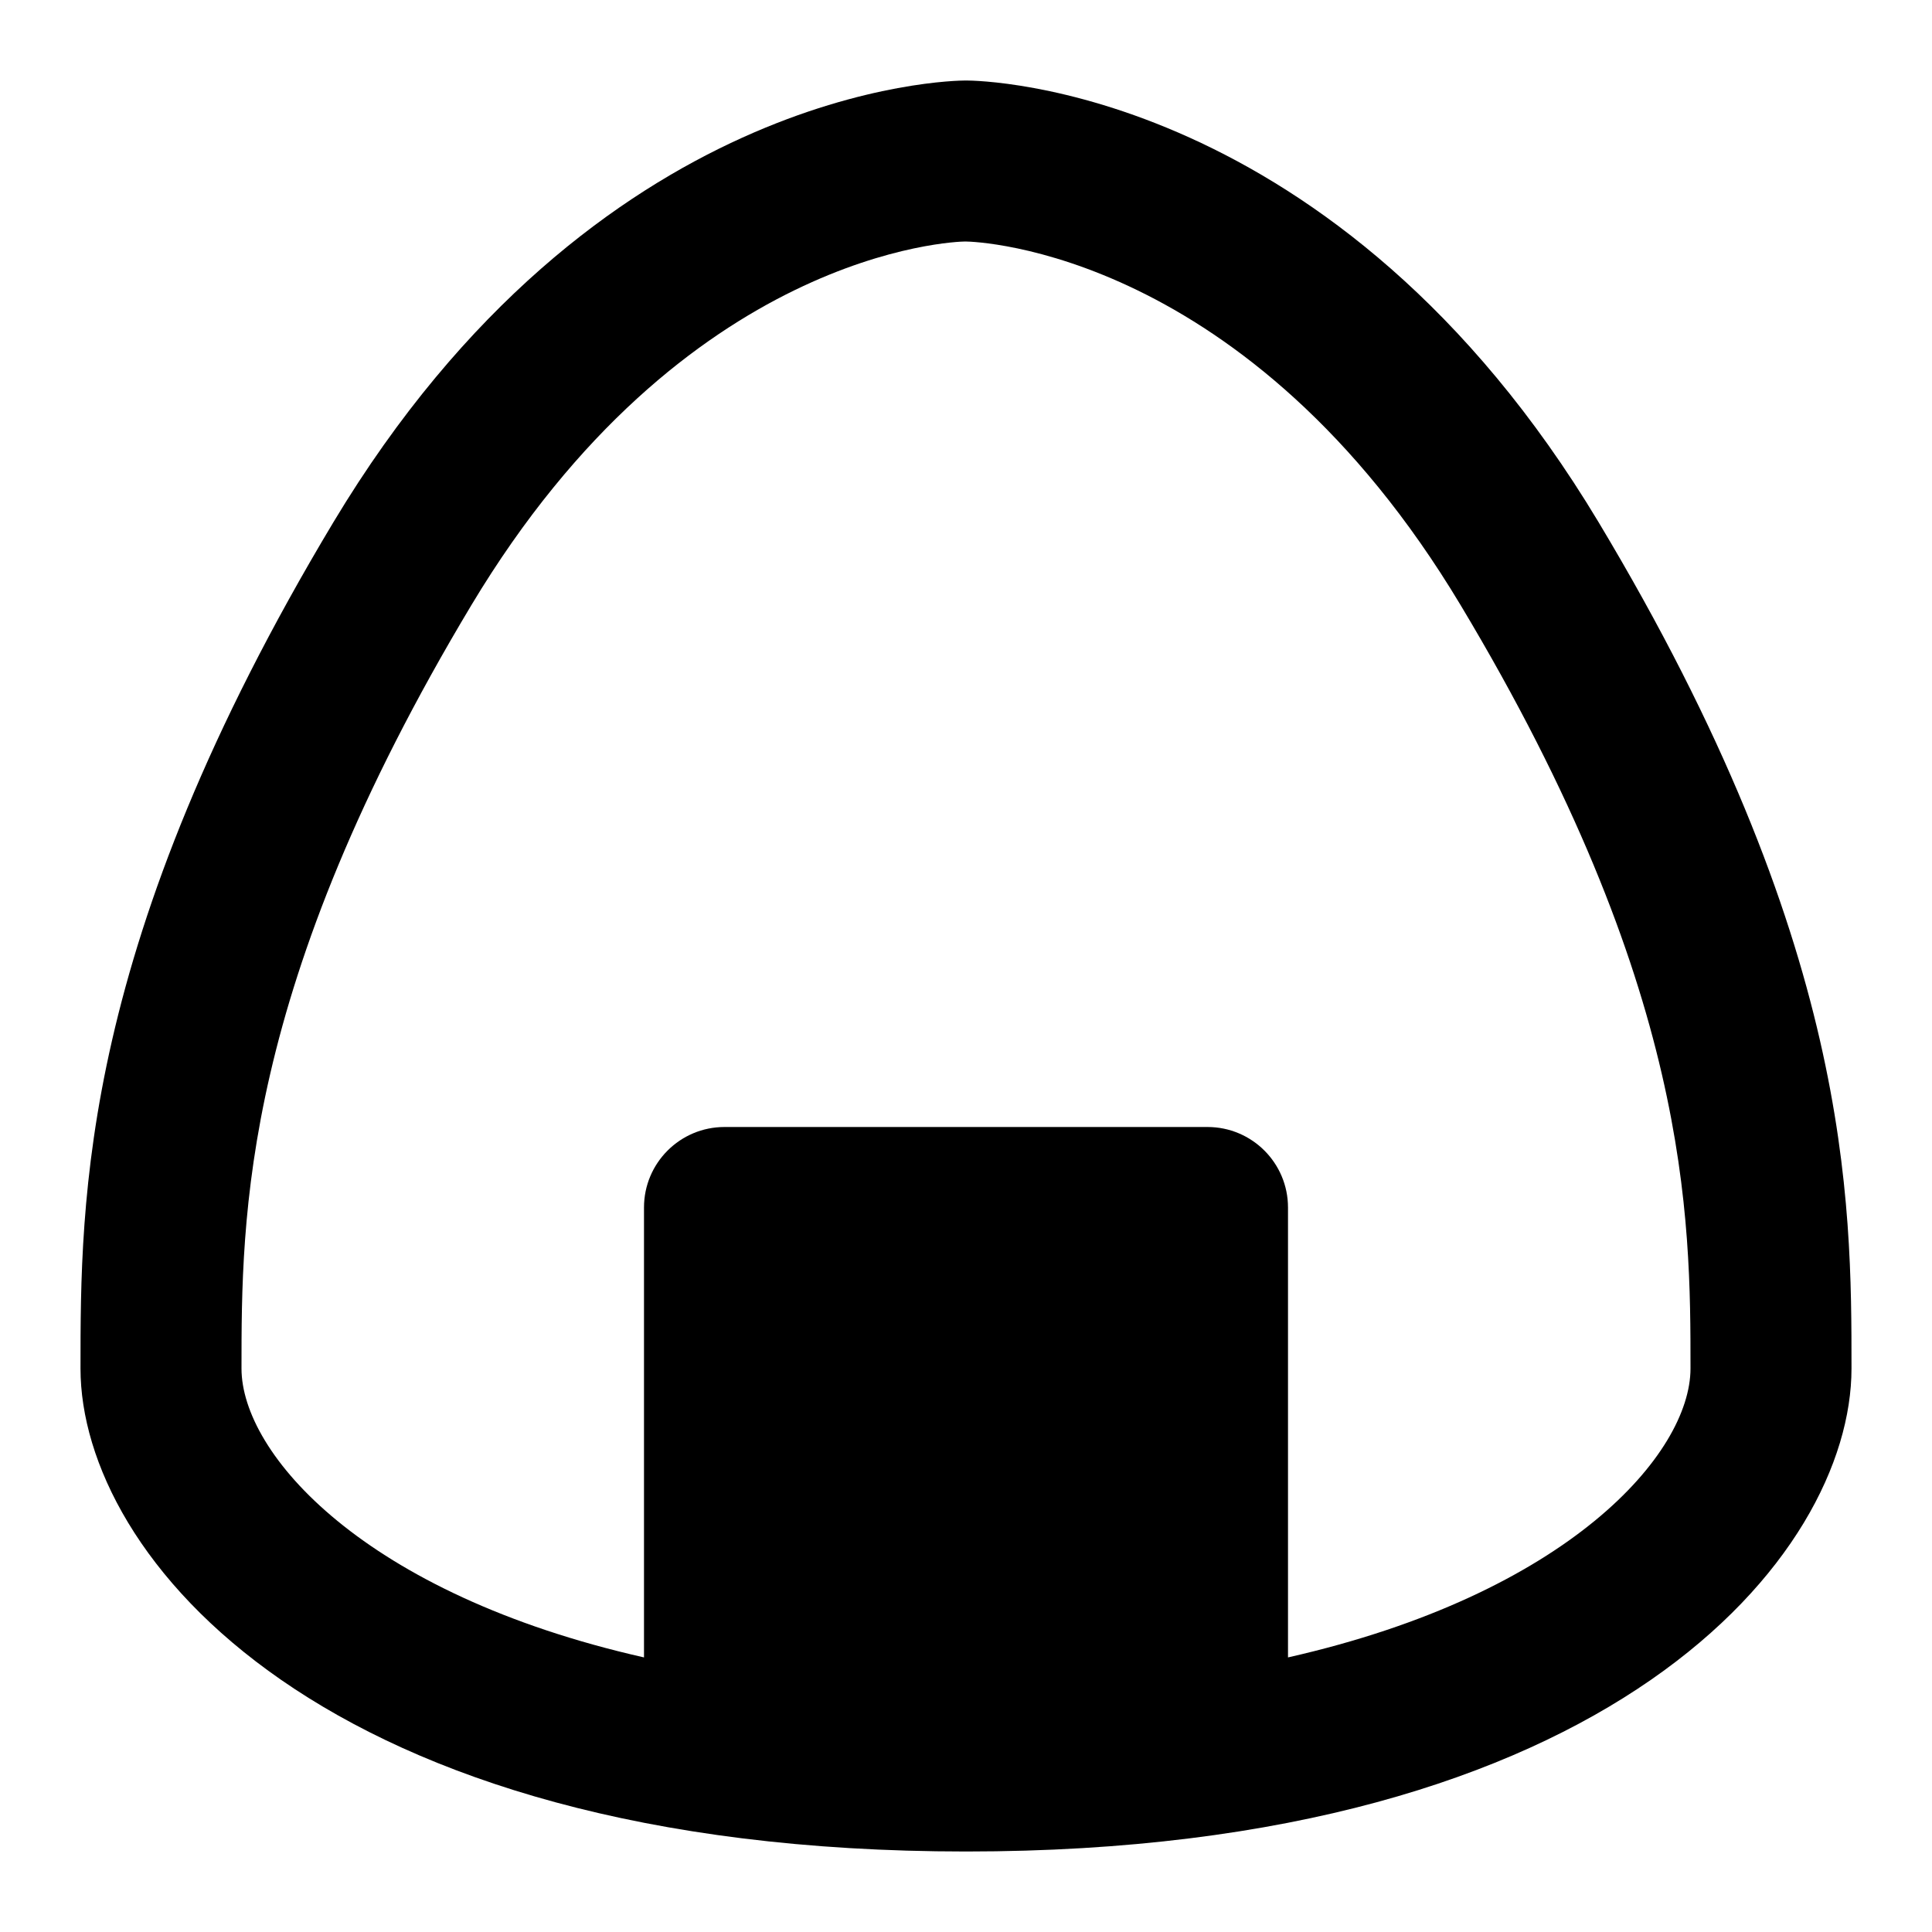
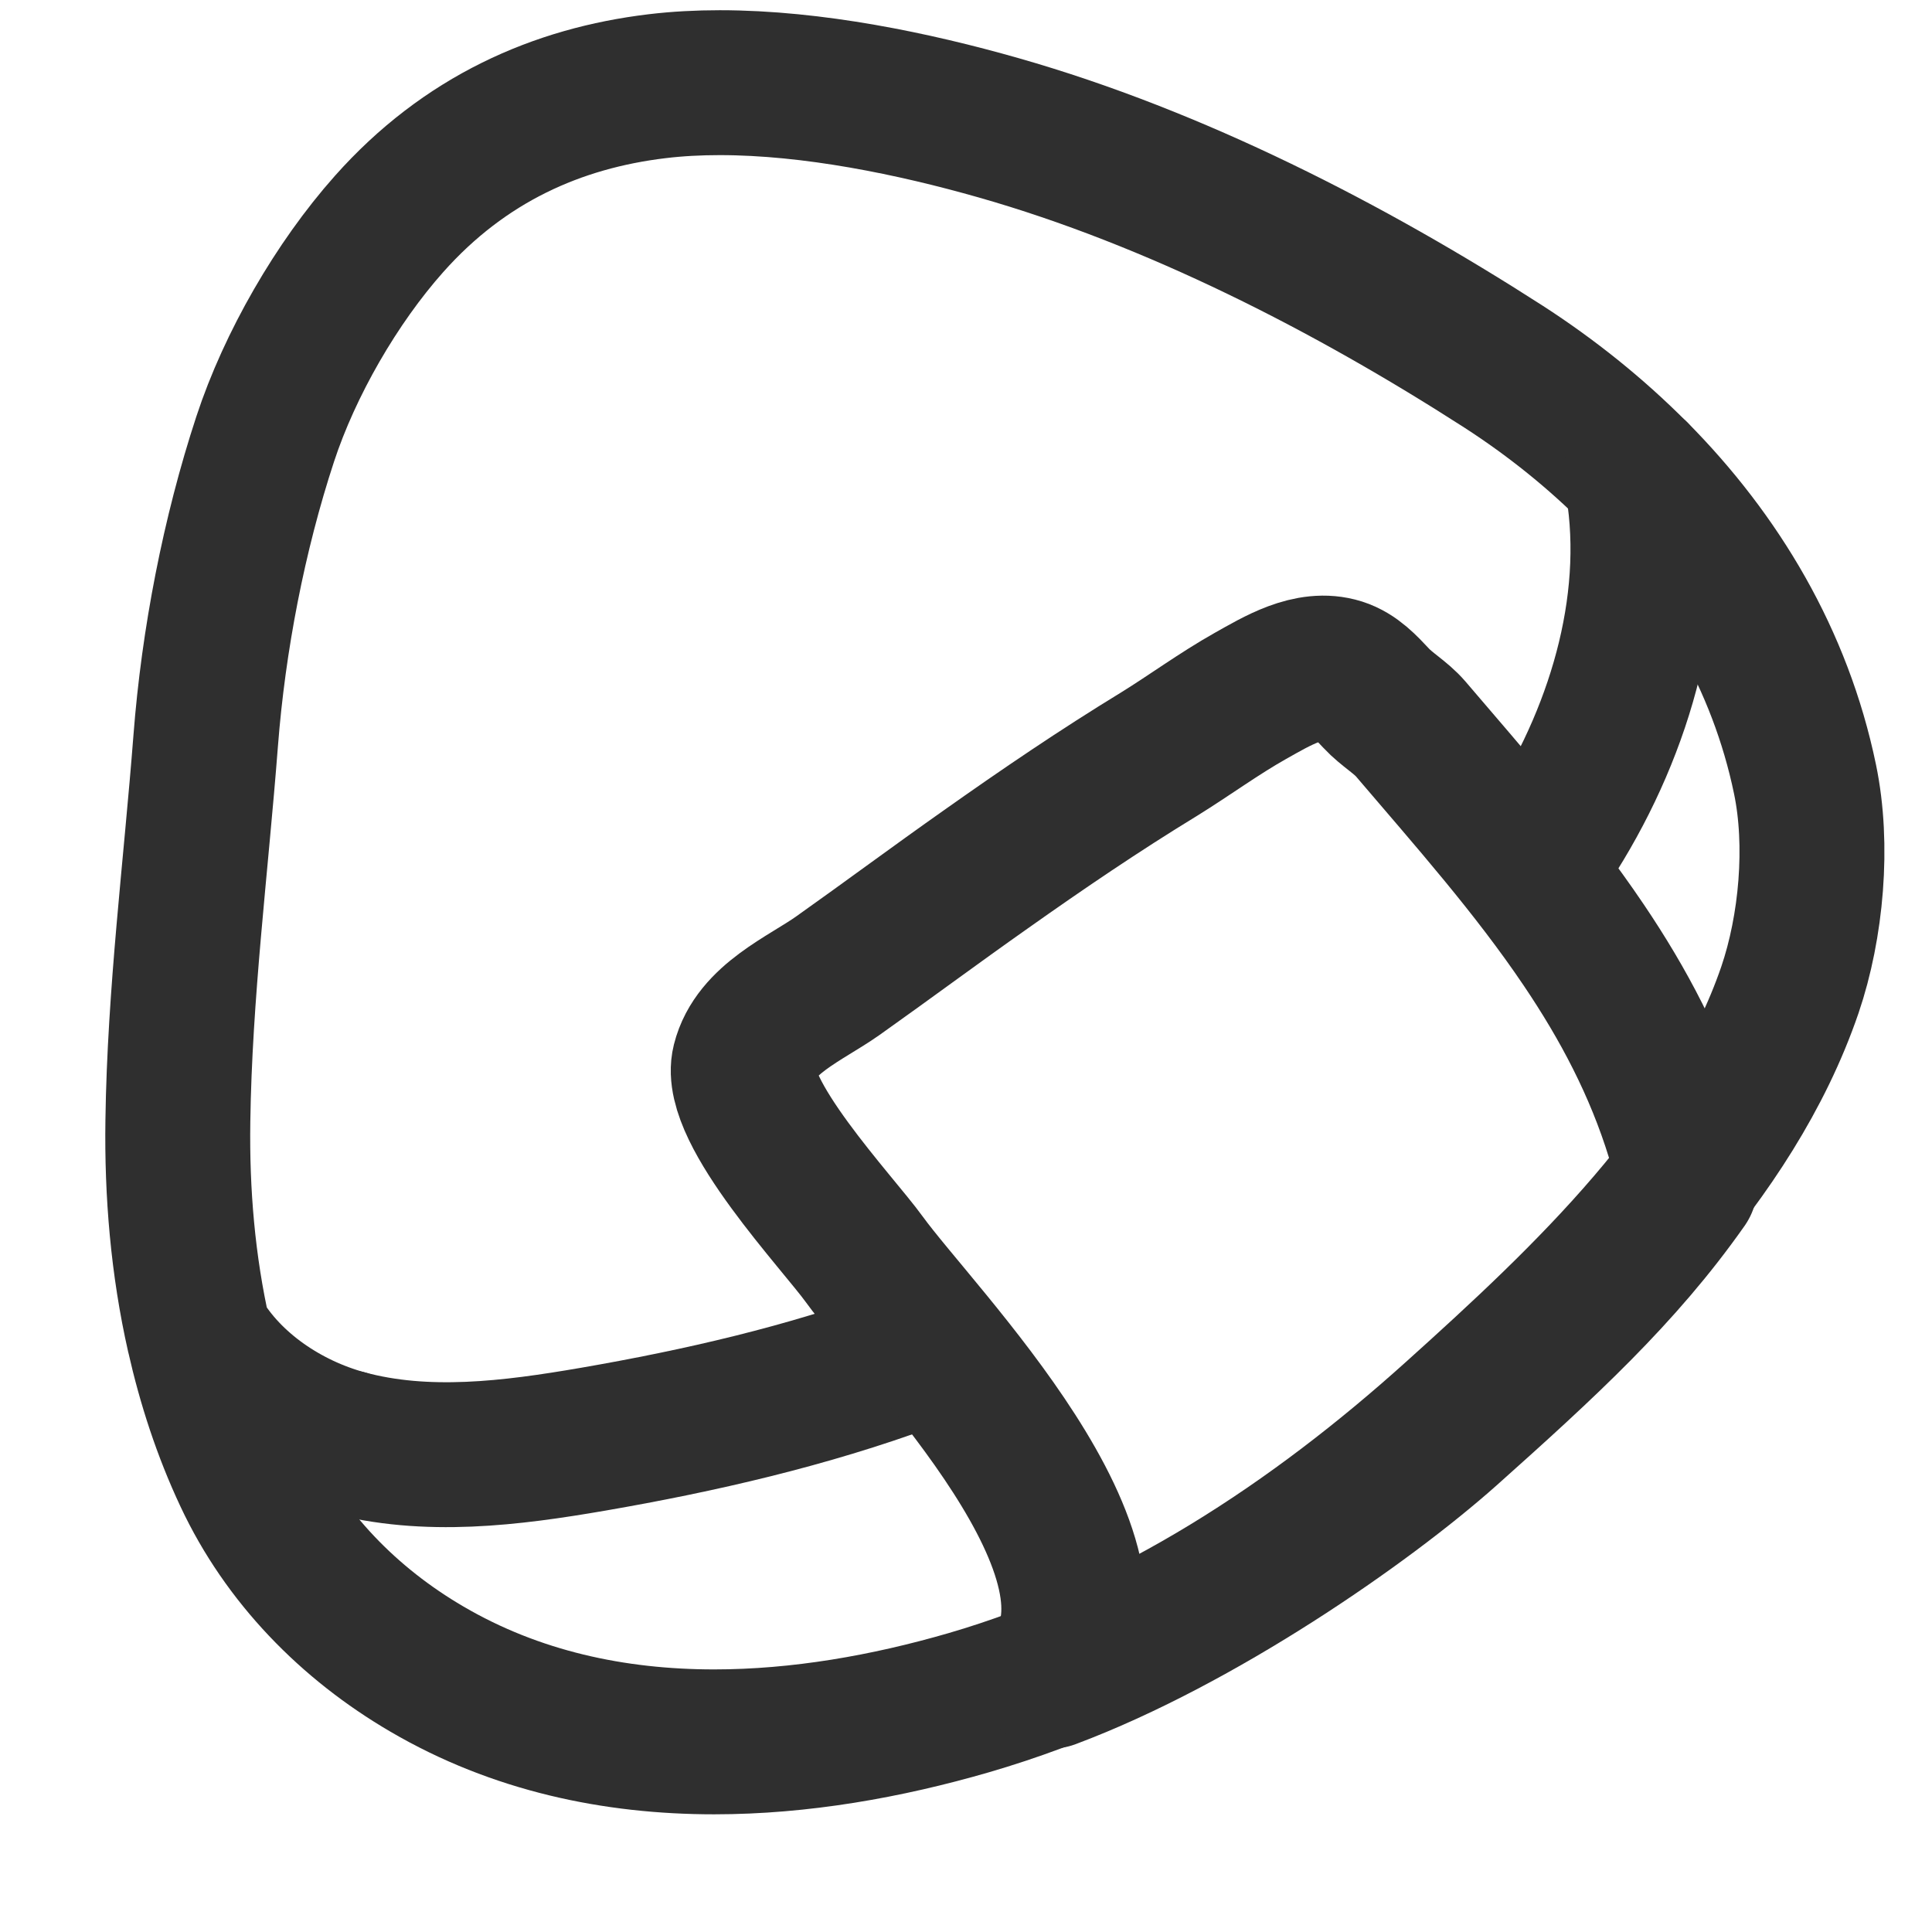
- <svg xmlns="http://www.w3.org/2000/svg" fill="#000000" width="800px" height="800px" viewBox="0 0 24 24">
-   <path d="M19.857,6.485C16.6,1.063,12.187,1,12,1s-4.6.063-7.857,5.485C1,11.723,1,14.9,1,17c0,2.319,2.986,6,11,6s11-3.681,11-6C23,14.9,23,11.723,19.857,6.485ZM16,20.589V15a1,1,0,0,0-1-1H9a1,1,0,0,0-1,1v5.589C4.513,19.8,3,18.055,3,17c0-1.881,0-4.723,2.857-9.485C8.5,3.111,11.866,3,11.991,3c.143,0,3.51.111,6.152,4.515C21,12.277,21,15.119,21,17,21,18.055,19.487,19.8,16,20.589Z" />
+ <svg xmlns="http://www.w3.org/2000/svg" width="1em" height="1em" viewBox="0 0 128 128">
+   <g transform="translate(1.91 -3.56) translate(64 64) scale(0.9) translate(-64 -64)">
+     <path fill="none" stroke="#2f2f2f" stroke-width="10.667" stroke-linecap="round" stroke-linejoin="round" d="M111.18 31.69 C108.25 28.74 104.97 26.11 101.44 23.83 C90.09 16.53 77.26 9.95 64.27 6.25 C58.06 4.48 50.61 2.93 43.75 2.93 C42.18 2.93 40.64 3.01 39.14 3.19 C31.79 4.07 24.96 7.08 19.4 13.34 C15.55 17.67 12.1 23.65 10.29 29.16 C7.98 36.19 6.48 43.98 5.91 51.35 C5.19 60.67 3.99 70.01 3.86 79.37 C3.78 84.65 4.23 90 5.4 95.17 C7.66 99.02 11.83 101.83 16.23 103.02 C11.83 101.82 7.66 99.01 5.4 95.16 C6.2 98.71 7.33 102.18 8.88 105.48 C11.7 111.51 16.47 116.37 22.19 119.71 C28.73 123.54 35.99 125.07 43.34 125.07 C49.66 125.07 56.04 123.94 62.07 122.19 C75.58 118.26 87.54 110.34 97.86 101.04 C107.46 92.4 118.22 82.3 122.53 69.71 C124.11 65.07 124.65 59.05 123.64 54.2 C121.82 45.42 117.29 37.84 111.18 31.68 Z" />
+     <path fill="none" stroke="#2f2f2f" stroke-width="10.667" stroke-linecap="round" stroke-linejoin="round" d="M16.23 103.02 C22.14 104.62 28.4 103.83 34.43 102.79 C42.3 101.43 50.2 99.61 57.68 96.85" />
+     <path fill="none" stroke="#2f2f2f" stroke-width="10.667" stroke-linecap="round" stroke-linejoin="round" d="M103.48 60.8 C104.09 59.94 104.68 59.07 105.24 58.17 C110.16 50.33 112.94 40.66 111.18 31.69" />
+     <path fill="none" stroke="#2f2f2f" stroke-width="10.667" stroke-linecap="round" stroke-linejoin="round" d="M107.36 66.42c-3.8-5.64-8.36-10.77-12.75-15.92c-.73-.85-1.76-1.42-2.53-2.25c-.77-.82-1.56-1.69-2.66-2.04c-2.26-.71-4.67.78-6.6 1.86c-2.31 1.3-4.47 2.89-6.73 4.29c-4.36 2.66-8.6 5.54-12.78 8.5c-3.65 2.57-7.24 5.24-10.88 7.82c-2.38 1.68-6.09 3.19-6.88 6.35c-.9 3.59 6.9 11.83 8.84 14.52c4.11 5.66 20.76 22.26 13.7 30.69c10.93-4.1 23.18-12.58 29.34-18.07c7.09-6.33 12.74-11.52 17.39-18.14c-.01-1.21-.12-2.28-.51-3.52c-1.59-5.17-4.04-9.78-6.95-14.09" />
+   </g>
</svg>
